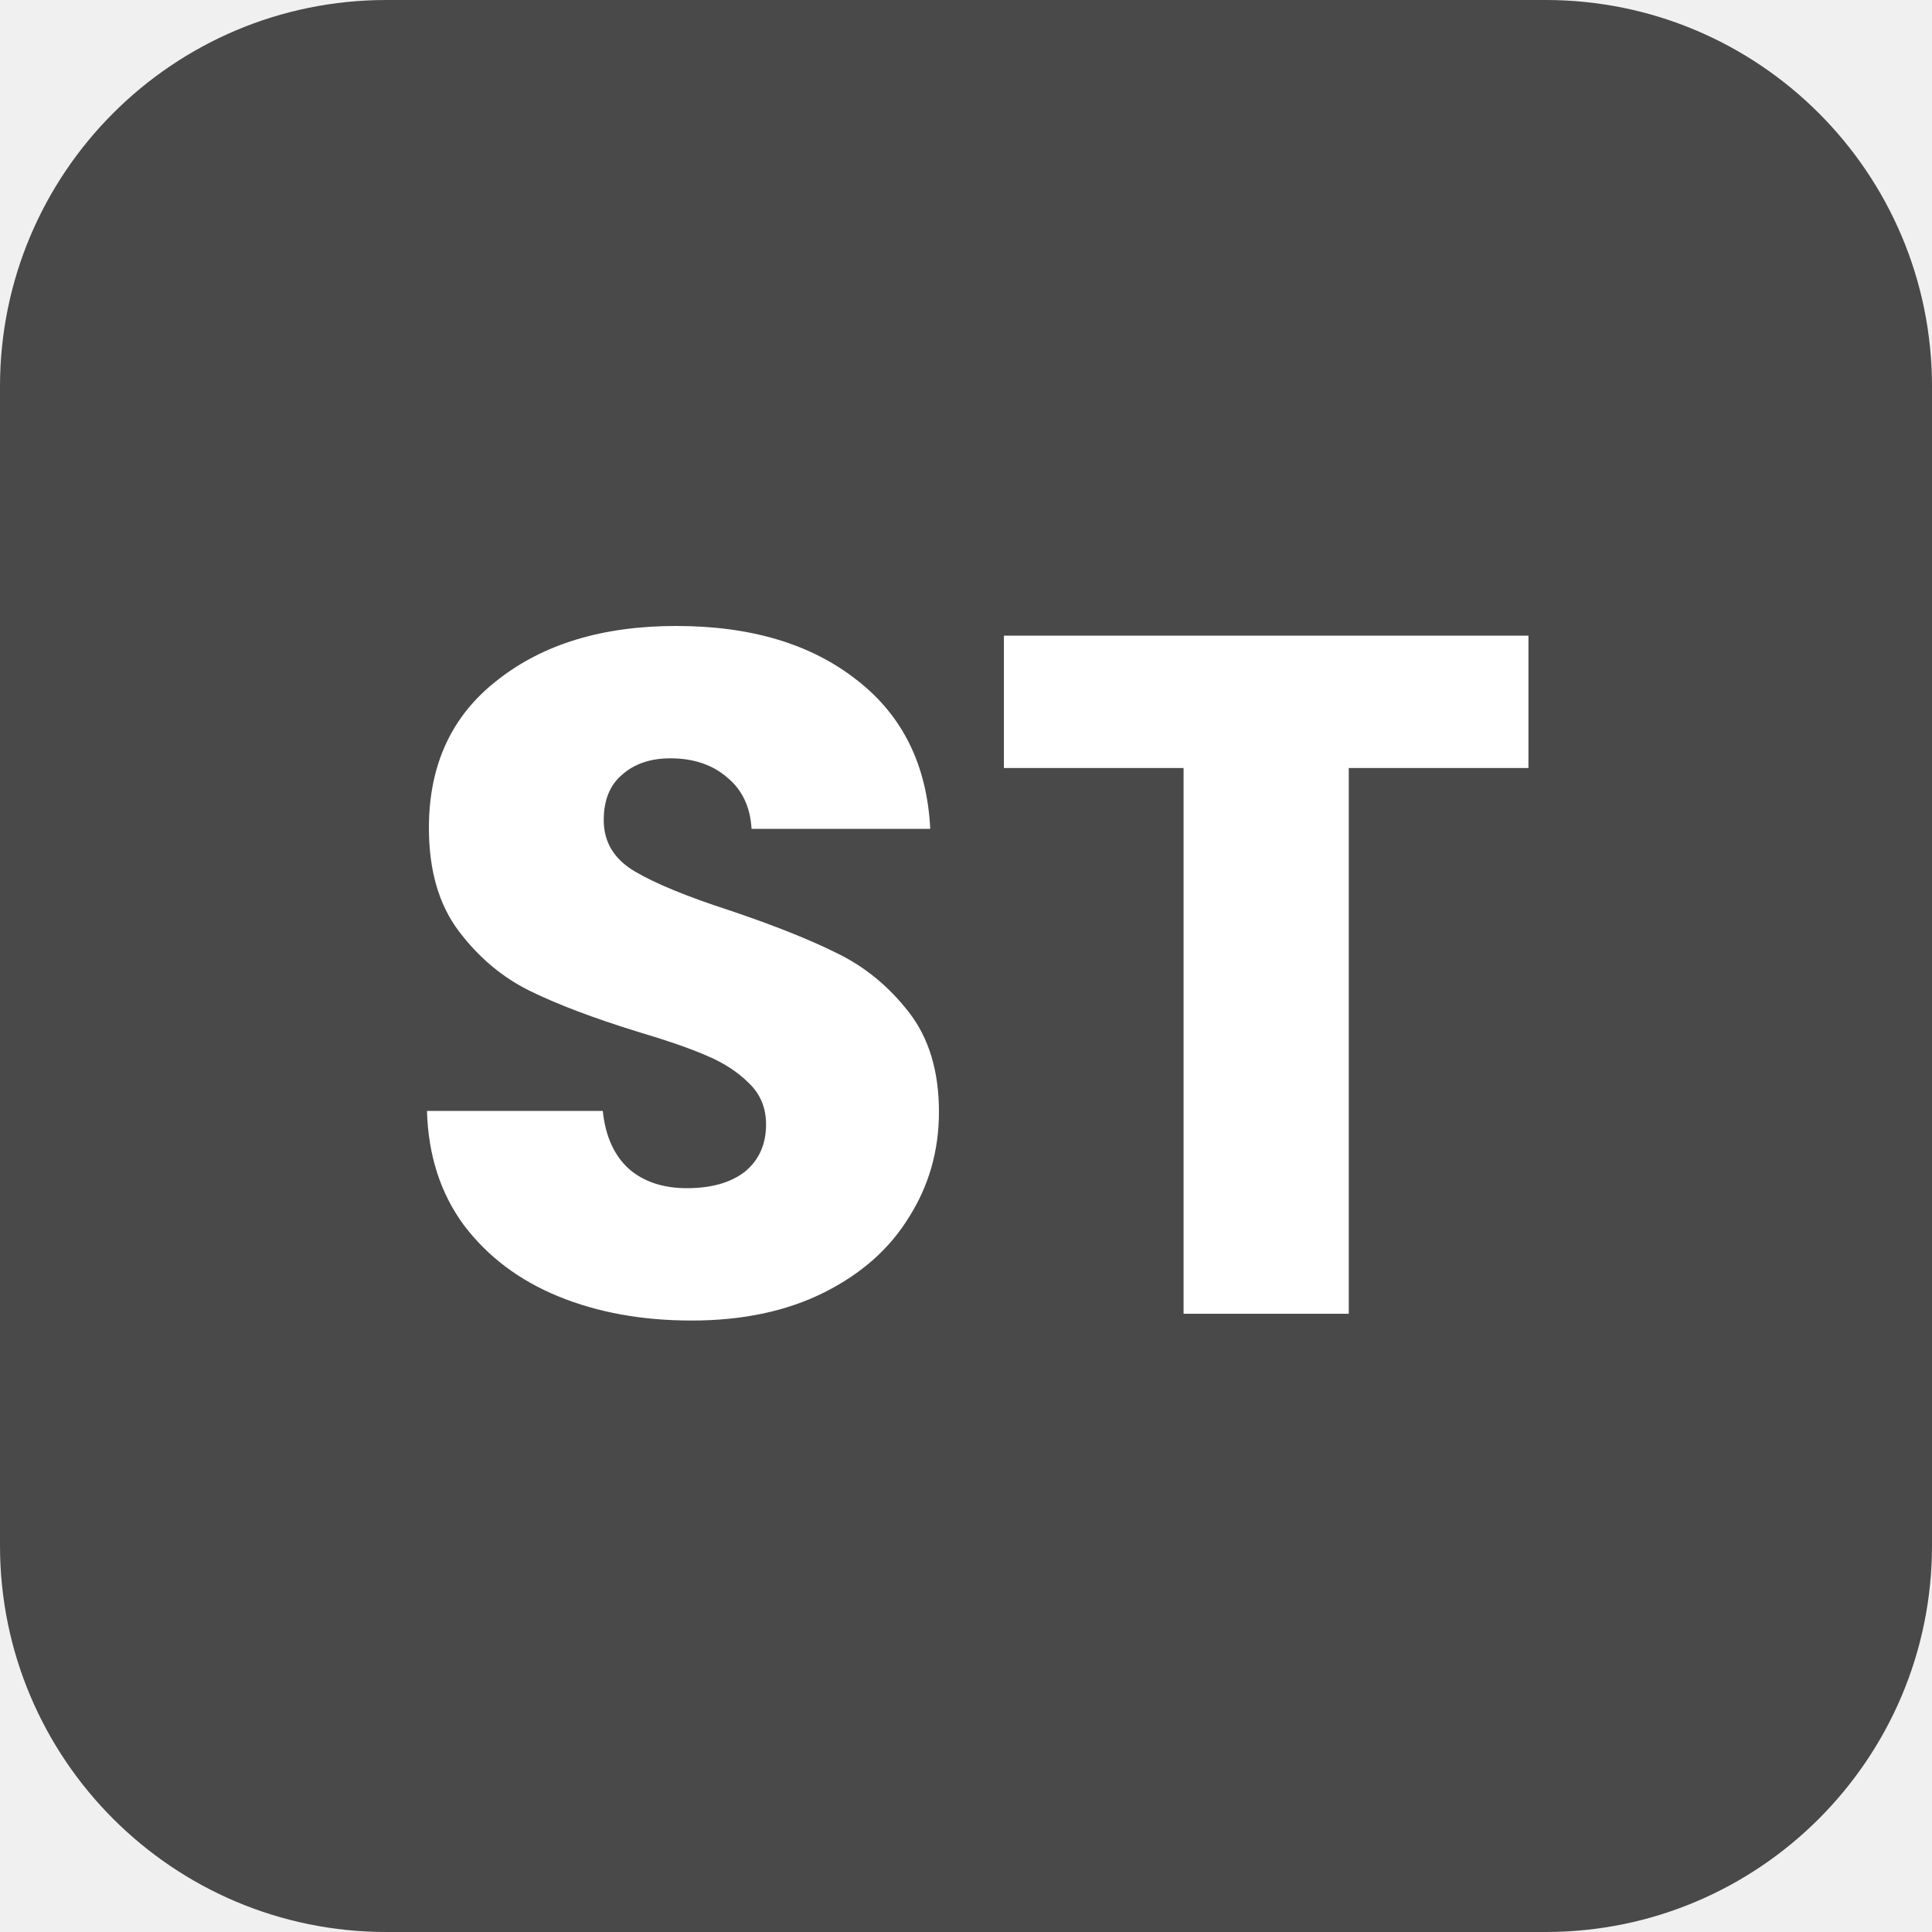
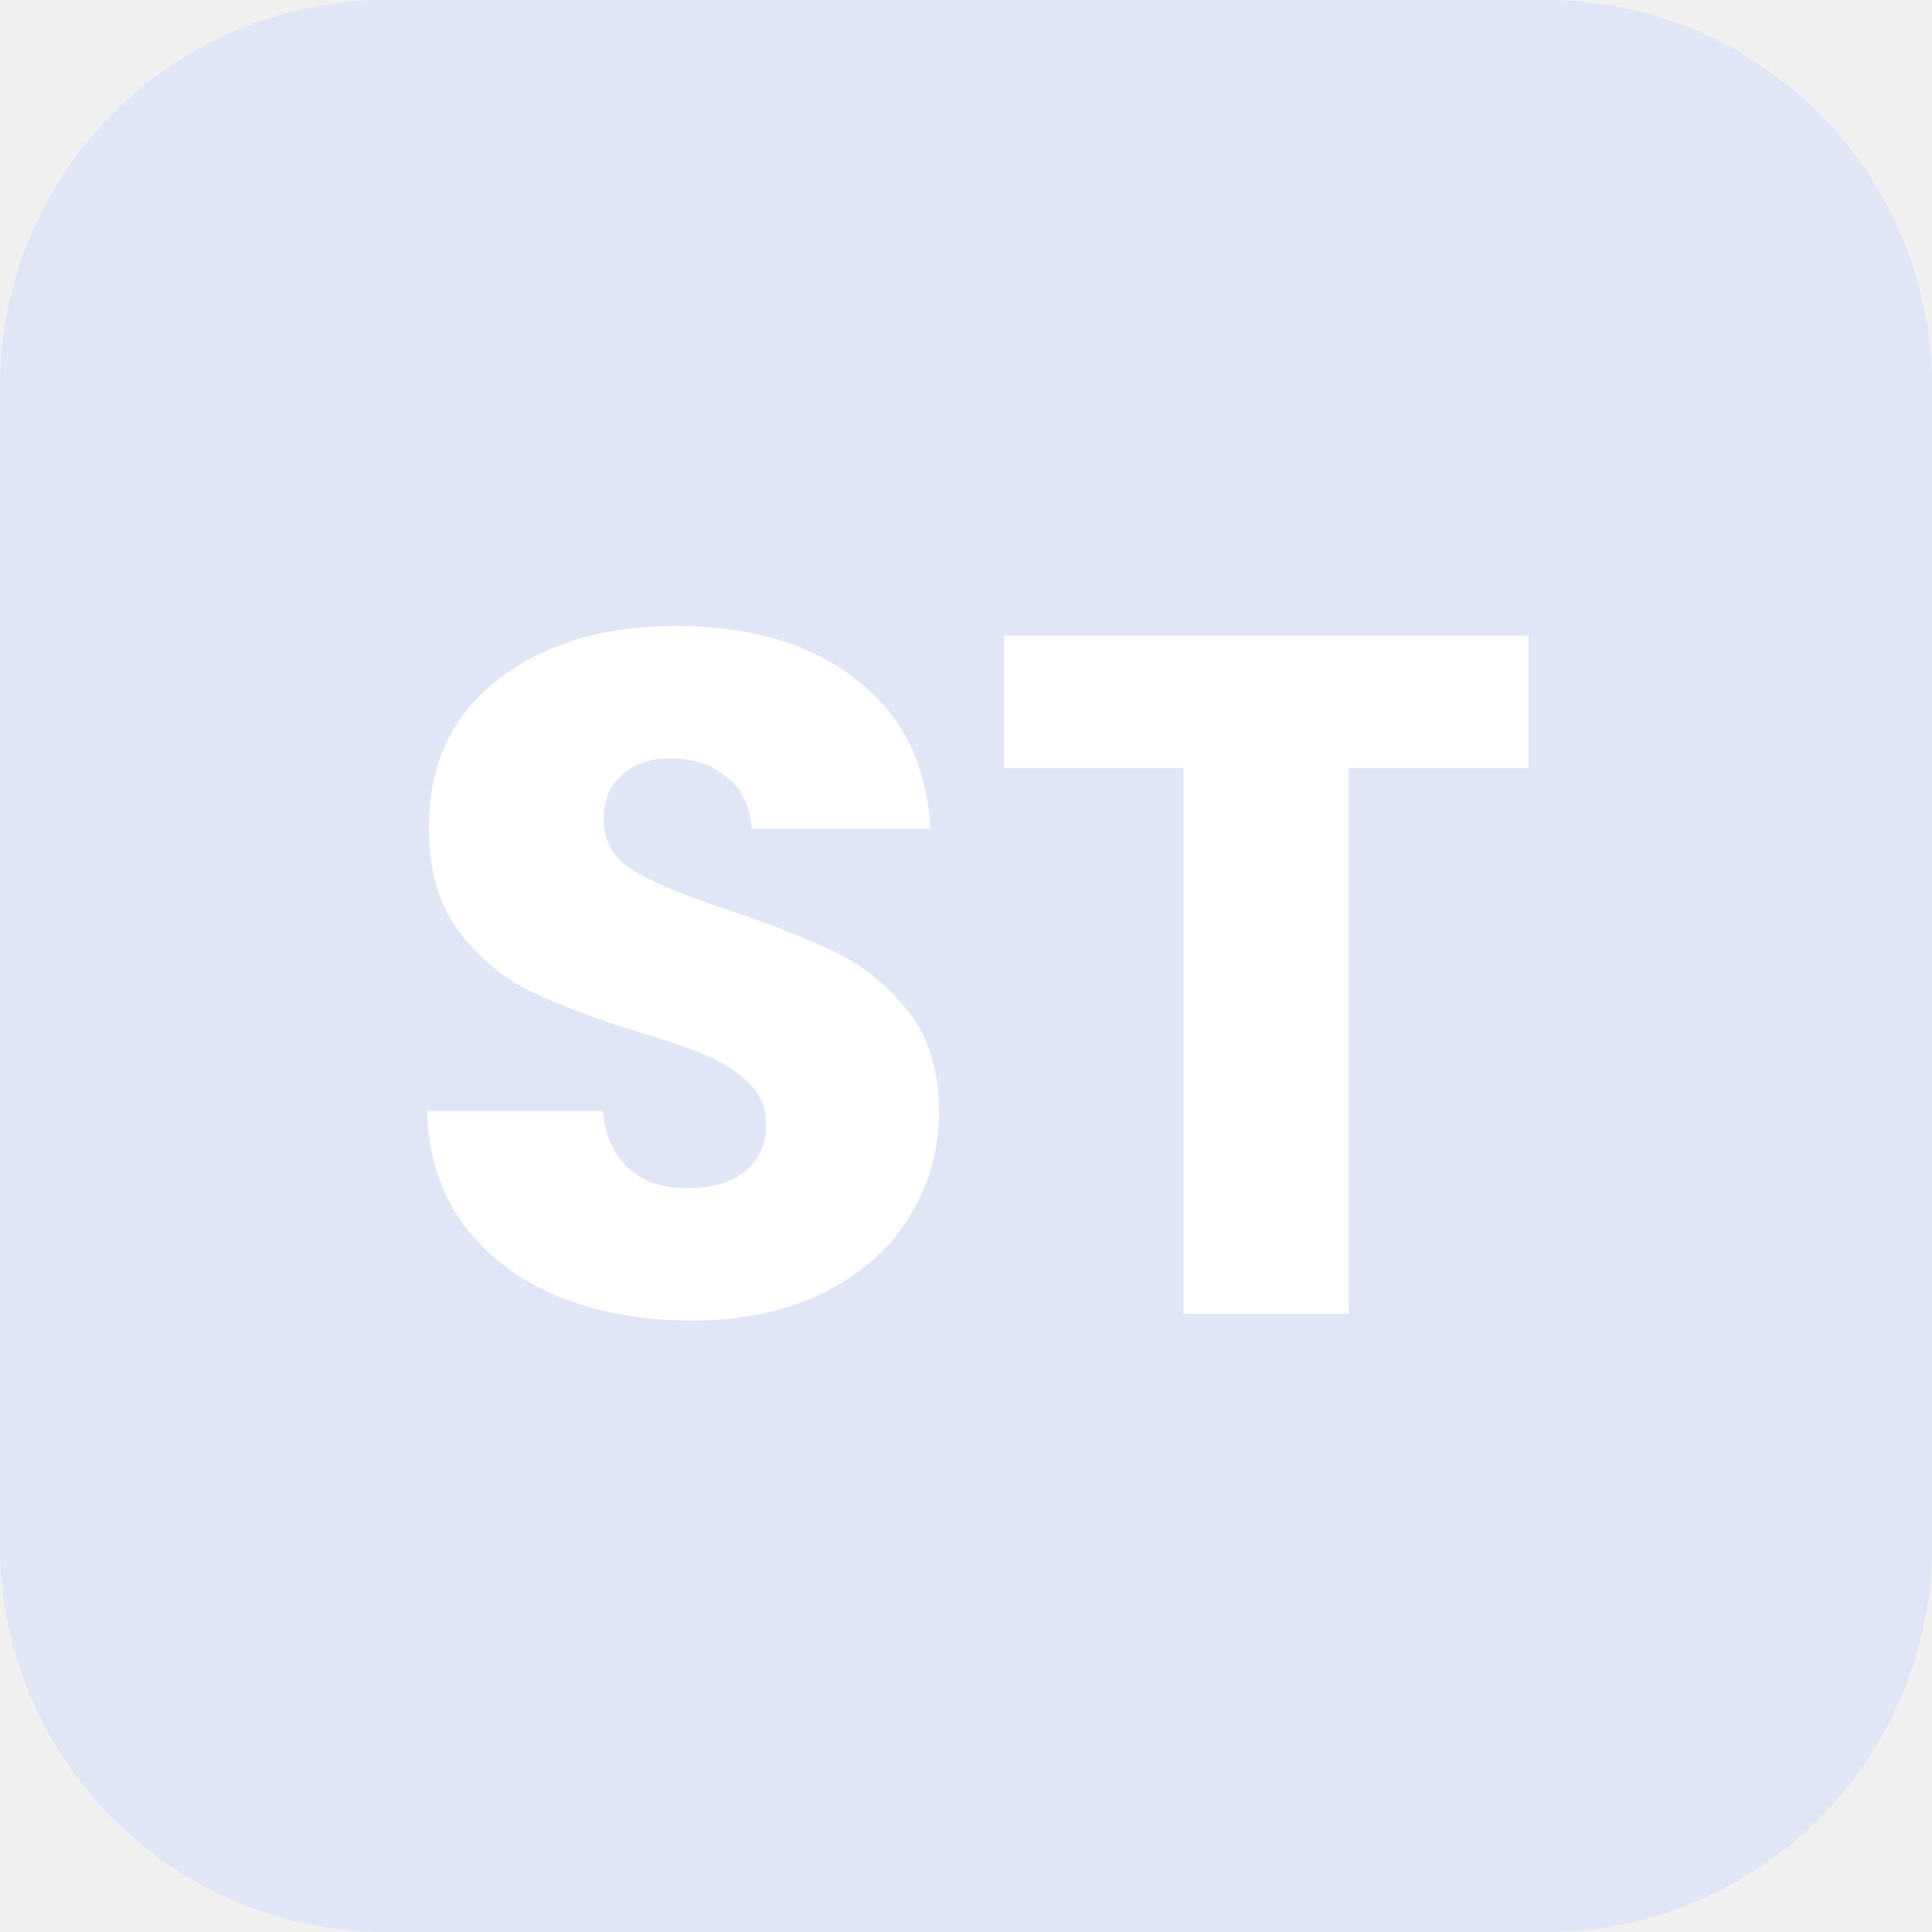
- <svg xmlns="http://www.w3.org/2000/svg" width="65" height="65" viewBox="0 0 65 65" fill="none">
-   <path d="M52 0H13C5.82 0 0 5.82 0 13V52C0 59.18 5.82 65 13 65H52C59.18 65 65 59.18 65 52V13C65 5.82 59.18 0 52 0Z" fill="#494949" />
-   <path d="M23.27 44.428C21.602 44.428 20.107 44.157 18.785 43.615C17.463 43.074 16.402 42.272 15.6 41.21C14.82 40.148 14.408 38.87 14.365 37.375H20.28C20.367 38.22 20.659 38.87 21.157 39.325C21.656 39.758 22.306 39.975 23.108 39.975C23.931 39.975 24.581 39.791 25.058 39.423C25.534 39.033 25.773 38.502 25.773 37.83C25.773 37.267 25.578 36.801 25.188 36.433C24.819 36.064 24.353 35.761 23.79 35.523C23.248 35.284 22.468 35.014 21.45 34.71C19.977 34.255 18.774 33.8 17.843 33.345C16.911 32.89 16.109 32.218 15.438 31.33C14.766 30.442 14.43 29.283 14.43 27.853C14.43 25.729 15.199 24.072 16.738 22.88C18.276 21.667 20.28 21.06 22.75 21.06C25.263 21.06 27.289 21.667 28.828 22.88C30.366 24.072 31.189 25.74 31.297 27.885H25.285C25.242 27.148 24.971 26.574 24.473 26.163C23.974 25.729 23.335 25.513 22.555 25.513C21.883 25.513 21.342 25.697 20.93 26.065C20.518 26.412 20.312 26.921 20.312 27.593C20.312 28.329 20.659 28.904 21.352 29.315C22.046 29.727 23.129 30.171 24.602 30.648C26.076 31.146 27.267 31.623 28.177 32.078C29.109 32.533 29.911 33.194 30.582 34.06C31.254 34.927 31.59 36.043 31.59 37.408C31.59 38.708 31.254 39.889 30.582 40.95C29.933 42.012 28.979 42.857 27.723 43.485C26.466 44.114 24.982 44.428 23.27 44.428ZM51.423 21.385V25.838H45.378V44.2H39.82V25.838H33.775V21.385H51.423Z" fill="white" />
+ <svg xmlns="http://www.w3.org/2000/svg" width="100%" height="100%" viewBox="0 0 65 65" version="1.1" xml:space="preserve" style="fill-rule:evenodd;clip-rule:evenodd;stroke-linejoin:round;stroke-miterlimit:2;">
+   <path d="M52,0L13,0C5.82,0 0,5.82 0,13L0,52C0,59.18 5.82,65 13,65L52,65C59.18,65 65,59.18 65,52L65,13C65,5.82 59.18,0 52,0Z" style="fill:rgb(200,216,255);fill-opacity:0.4;fill-rule:nonzero;" />
+   <path d="M23.27,44.428C21.602,44.428 20.107,44.157 18.785,43.615C17.463,43.074 16.402,42.272 15.6,41.21C14.82,40.149 14.408,38.87 14.365,37.375L20.28,37.375C20.367,38.22 20.659,38.87 21.158,39.325C21.656,39.759 22.306,39.975 23.108,39.975C23.931,39.975 24.581,39.791 25.058,39.423C25.534,39.033 25.773,38.502 25.773,37.83C25.773,37.267 25.578,36.801 25.188,36.433C24.819,36.064 24.353,35.761 23.79,35.523C23.248,35.284 22.468,35.014 21.45,34.71C19.977,34.255 18.774,33.8 17.843,33.345C16.911,32.89 16.109,32.218 15.438,31.33C14.766,30.442 14.43,29.283 14.43,27.853C14.43,25.729 15.199,24.072 16.738,22.88C18.276,21.667 20.28,21.06 22.75,21.06C25.263,21.06 27.289,21.667 28.828,22.88C30.366,24.072 31.189,25.74 31.298,27.885L25.285,27.885C25.242,27.148 24.971,26.574 24.473,26.163C23.974,25.729 23.335,25.513 22.555,25.513C21.883,25.513 21.342,25.697 20.93,26.065C20.518,26.412 20.313,26.921 20.313,27.593C20.313,28.329 20.659,28.904 21.353,29.315C22.046,29.727 23.129,30.171 24.603,30.648C26.076,31.146 27.267,31.623 28.177,32.078C29.109,32.533 29.911,33.194 30.583,34.06C31.254,34.927 31.59,36.043 31.59,37.408C31.59,38.708 31.254,39.889 30.583,40.95C29.933,42.012 28.979,42.857 27.723,43.485C26.466,44.114 24.982,44.428 23.27,44.428ZM51.423,21.385L51.423,25.838L45.378,25.838L45.378,44.2L39.82,44.2L39.82,25.838L33.775,25.838L33.775,21.385L51.423,21.385Z" style="fill:white;fill-rule:nonzero;" />
</svg>
